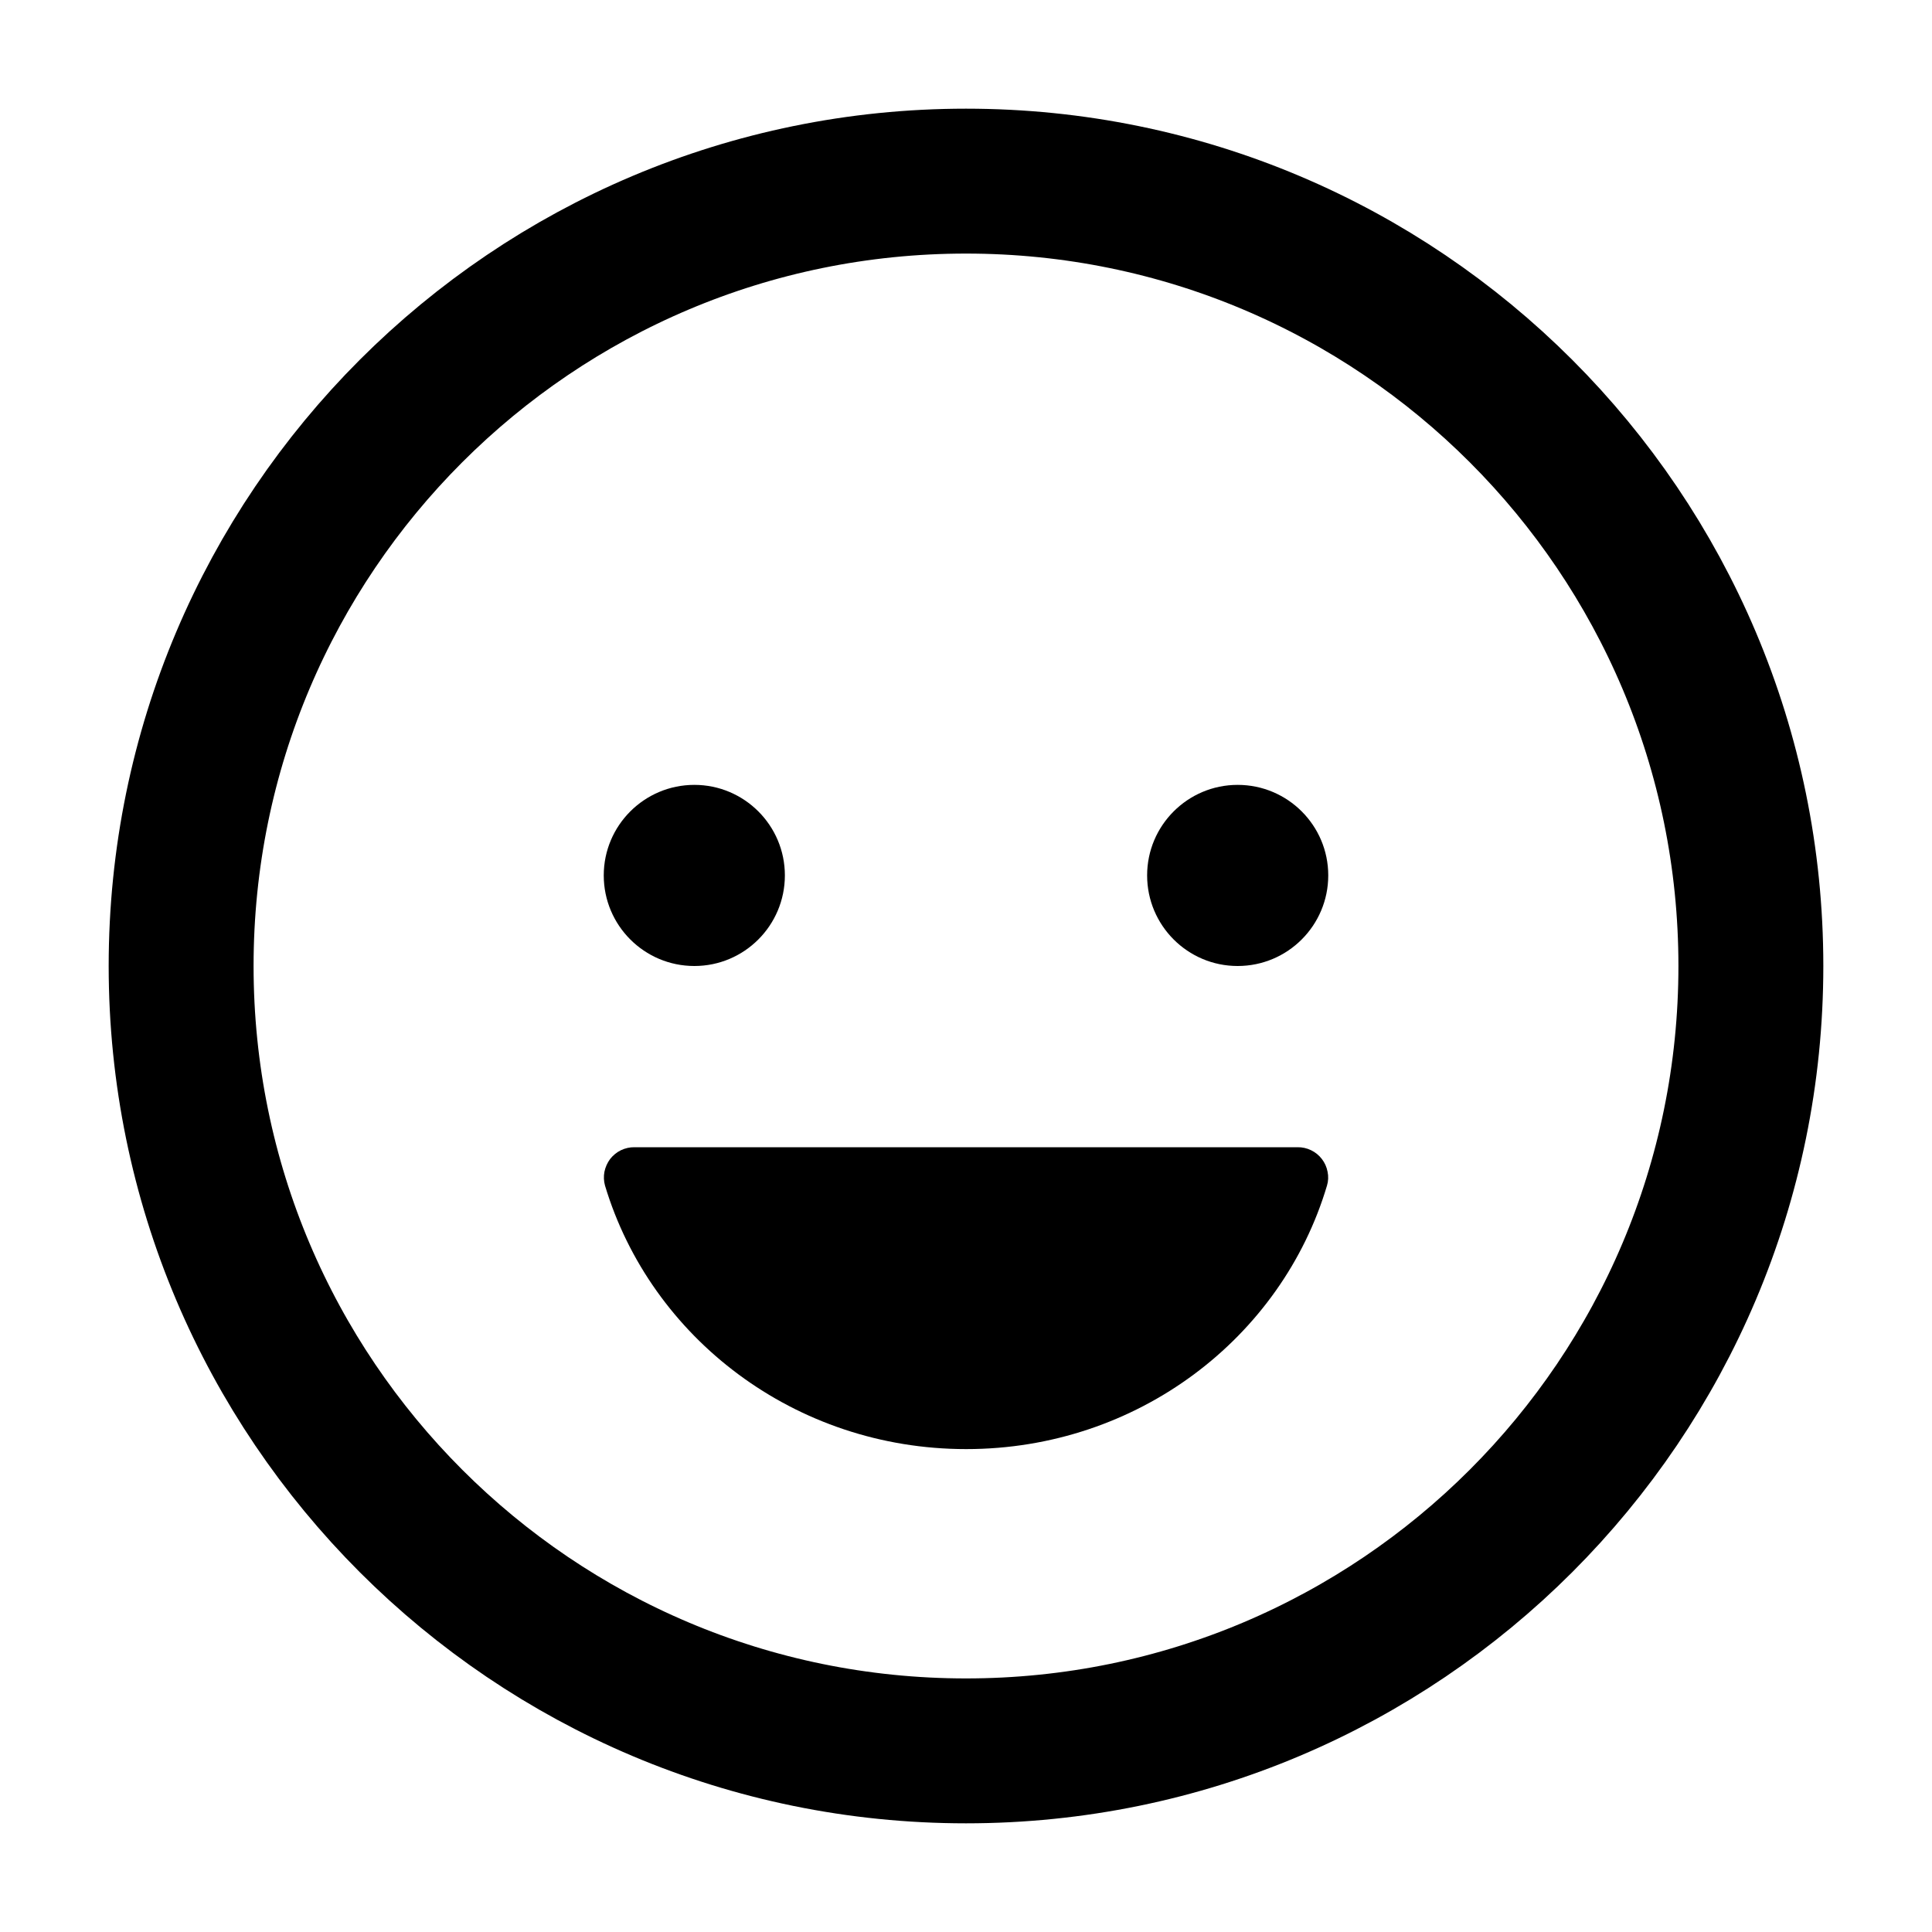
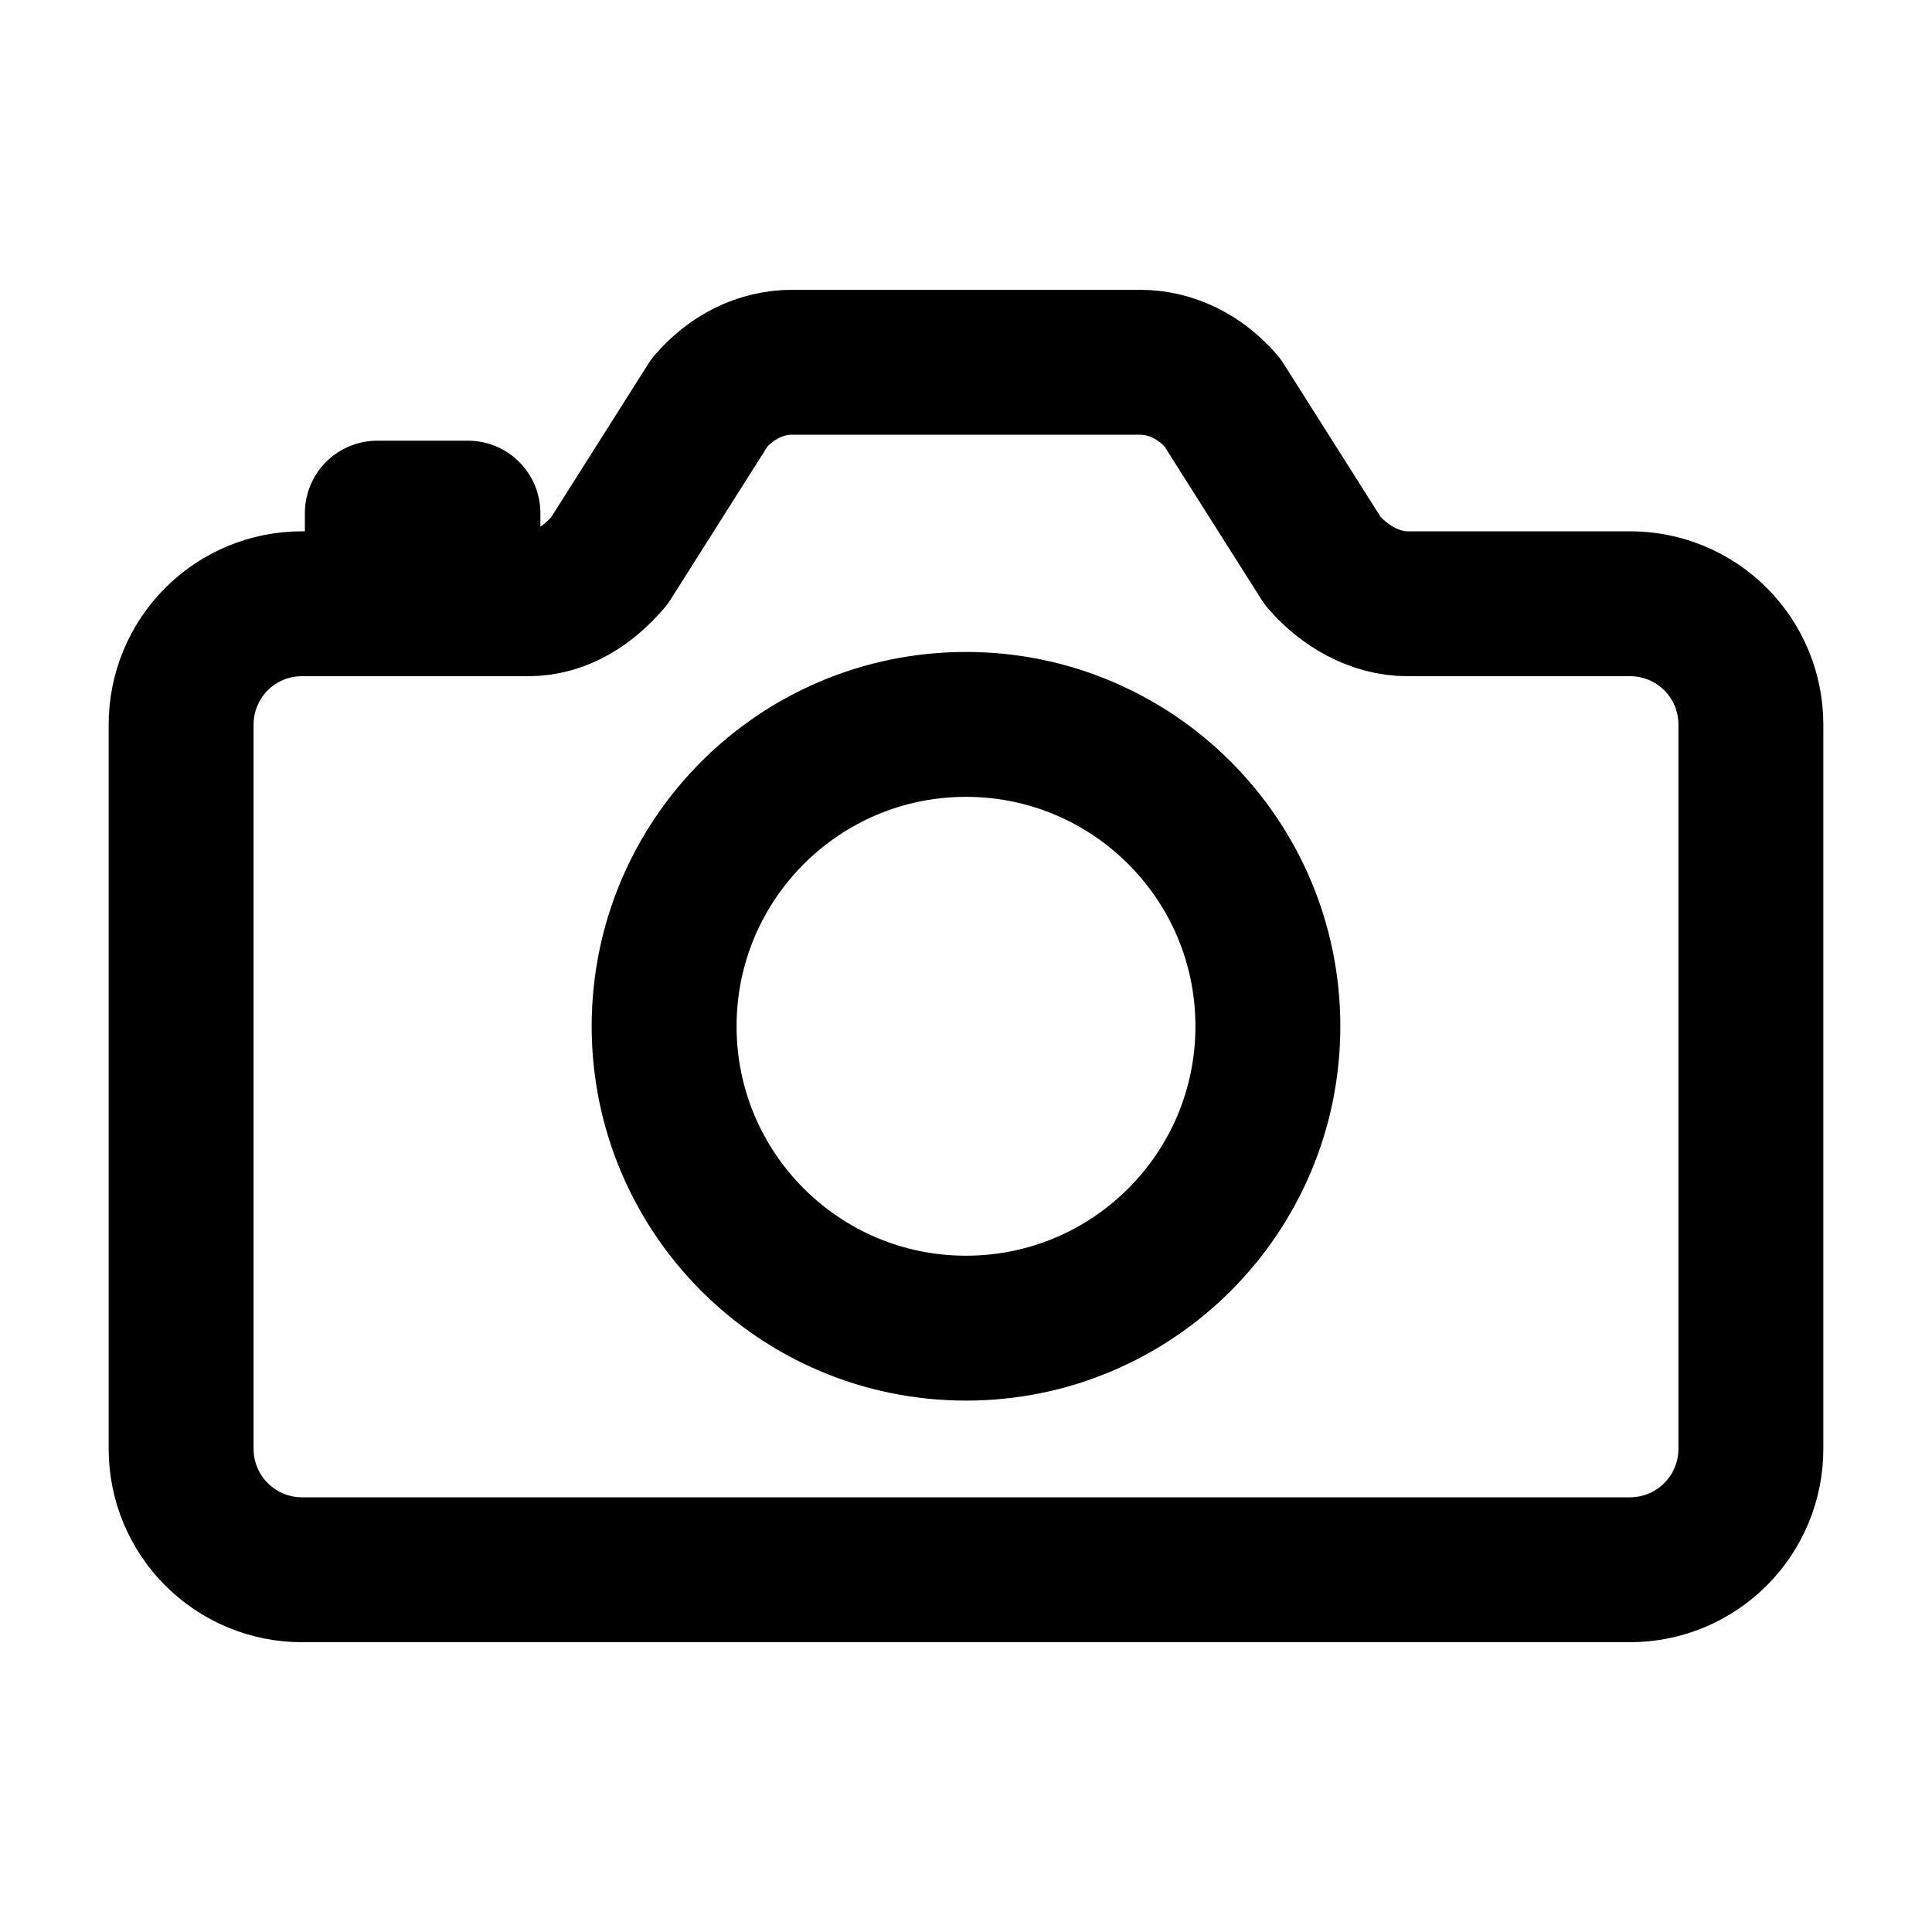
<svg xmlns="http://www.w3.org/2000/svg" width="20" height="20" viewBox="0 0 20 20" fill="none">
-   <path d="M7.188 10C7.705 10 8.125 9.58 8.125 9.062C8.125 8.545 7.705 8.125 7.188 8.125C6.67 8.125 6.25 8.545 6.25 9.062C6.25 9.58 6.67 10 7.188 10Z" fill="black" />
-   <path d="M10.002 15.001C8.228 15.001 6.736 13.848 6.263 12.273C6.25 12.227 6.248 12.177 6.257 12.13C6.267 12.082 6.287 12.037 6.316 11.998C6.346 11.96 6.384 11.928 6.428 11.907C6.472 11.886 6.52 11.875 6.569 11.876H13.432C13.48 11.875 13.529 11.886 13.572 11.907C13.616 11.928 13.655 11.96 13.684 11.998C13.714 12.037 13.734 12.082 13.743 12.13C13.753 12.177 13.751 12.227 13.737 12.273C13.269 13.848 11.776 15.001 10.002 15.001Z" fill="black" />
-   <path d="M12.812 10C13.33 10 13.75 9.58 13.75 9.062C13.75 8.545 13.33 8.125 12.812 8.125C12.295 8.125 11.875 8.545 11.875 9.062C11.875 9.58 12.295 10 12.812 10Z" fill="black" />
-   <path d="M10 18.125C14.487 18.125 18.125 14.487 18.125 10C18.125 5.513 14.487 1.875 10 1.875C5.513 1.875 1.875 5.513 1.875 10C1.875 14.487 5.513 18.125 10 18.125Z" stroke="black" stroke-width="1.5" stroke-miterlimit="10" />
+   <path d="M13.693 5.807L12.653 4.164C12.434 3.909 12.134 3.75 11.797 3.75H8.203C7.866 3.75 7.566 3.909 7.347 4.164L6.307 5.807C6.088 6.063 5.805 6.25 5.469 6.25H3.125C2.793 6.25 2.476 6.381 2.241 6.616C2.007 6.85 1.875 7.168 1.875 7.5V15C1.875 15.331 2.007 15.649 2.241 15.883C2.476 16.118 2.793 16.25 3.125 16.25H16.875C17.206 16.25 17.524 16.118 17.759 15.883C17.993 15.649 18.125 15.331 18.125 15V7.5C18.125 7.168 17.993 6.85 17.759 6.616C17.524 6.381 17.206 6.25 16.875 6.25H14.57C14.232 6.25 13.912 6.063 13.693 5.807Z" stroke="black" stroke-width="1.5" stroke-linecap="round" stroke-linejoin="round" />
+   <path d="M10 13.749C11.726 13.749 13.125 12.35 13.125 10.624C13.125 8.898 11.726 7.499 10 7.499C8.274 7.499 6.875 8.898 6.875 10.624C6.875 12.35 8.274 13.749 10 13.749Z" stroke="black" stroke-width="1.5" stroke-miterlimit="10" />
+   <path d="M4.844 6.171V5.312H3.906V6.171" stroke="black" stroke-width="1.5" stroke-linecap="round" stroke-linejoin="round" />
</svg>
